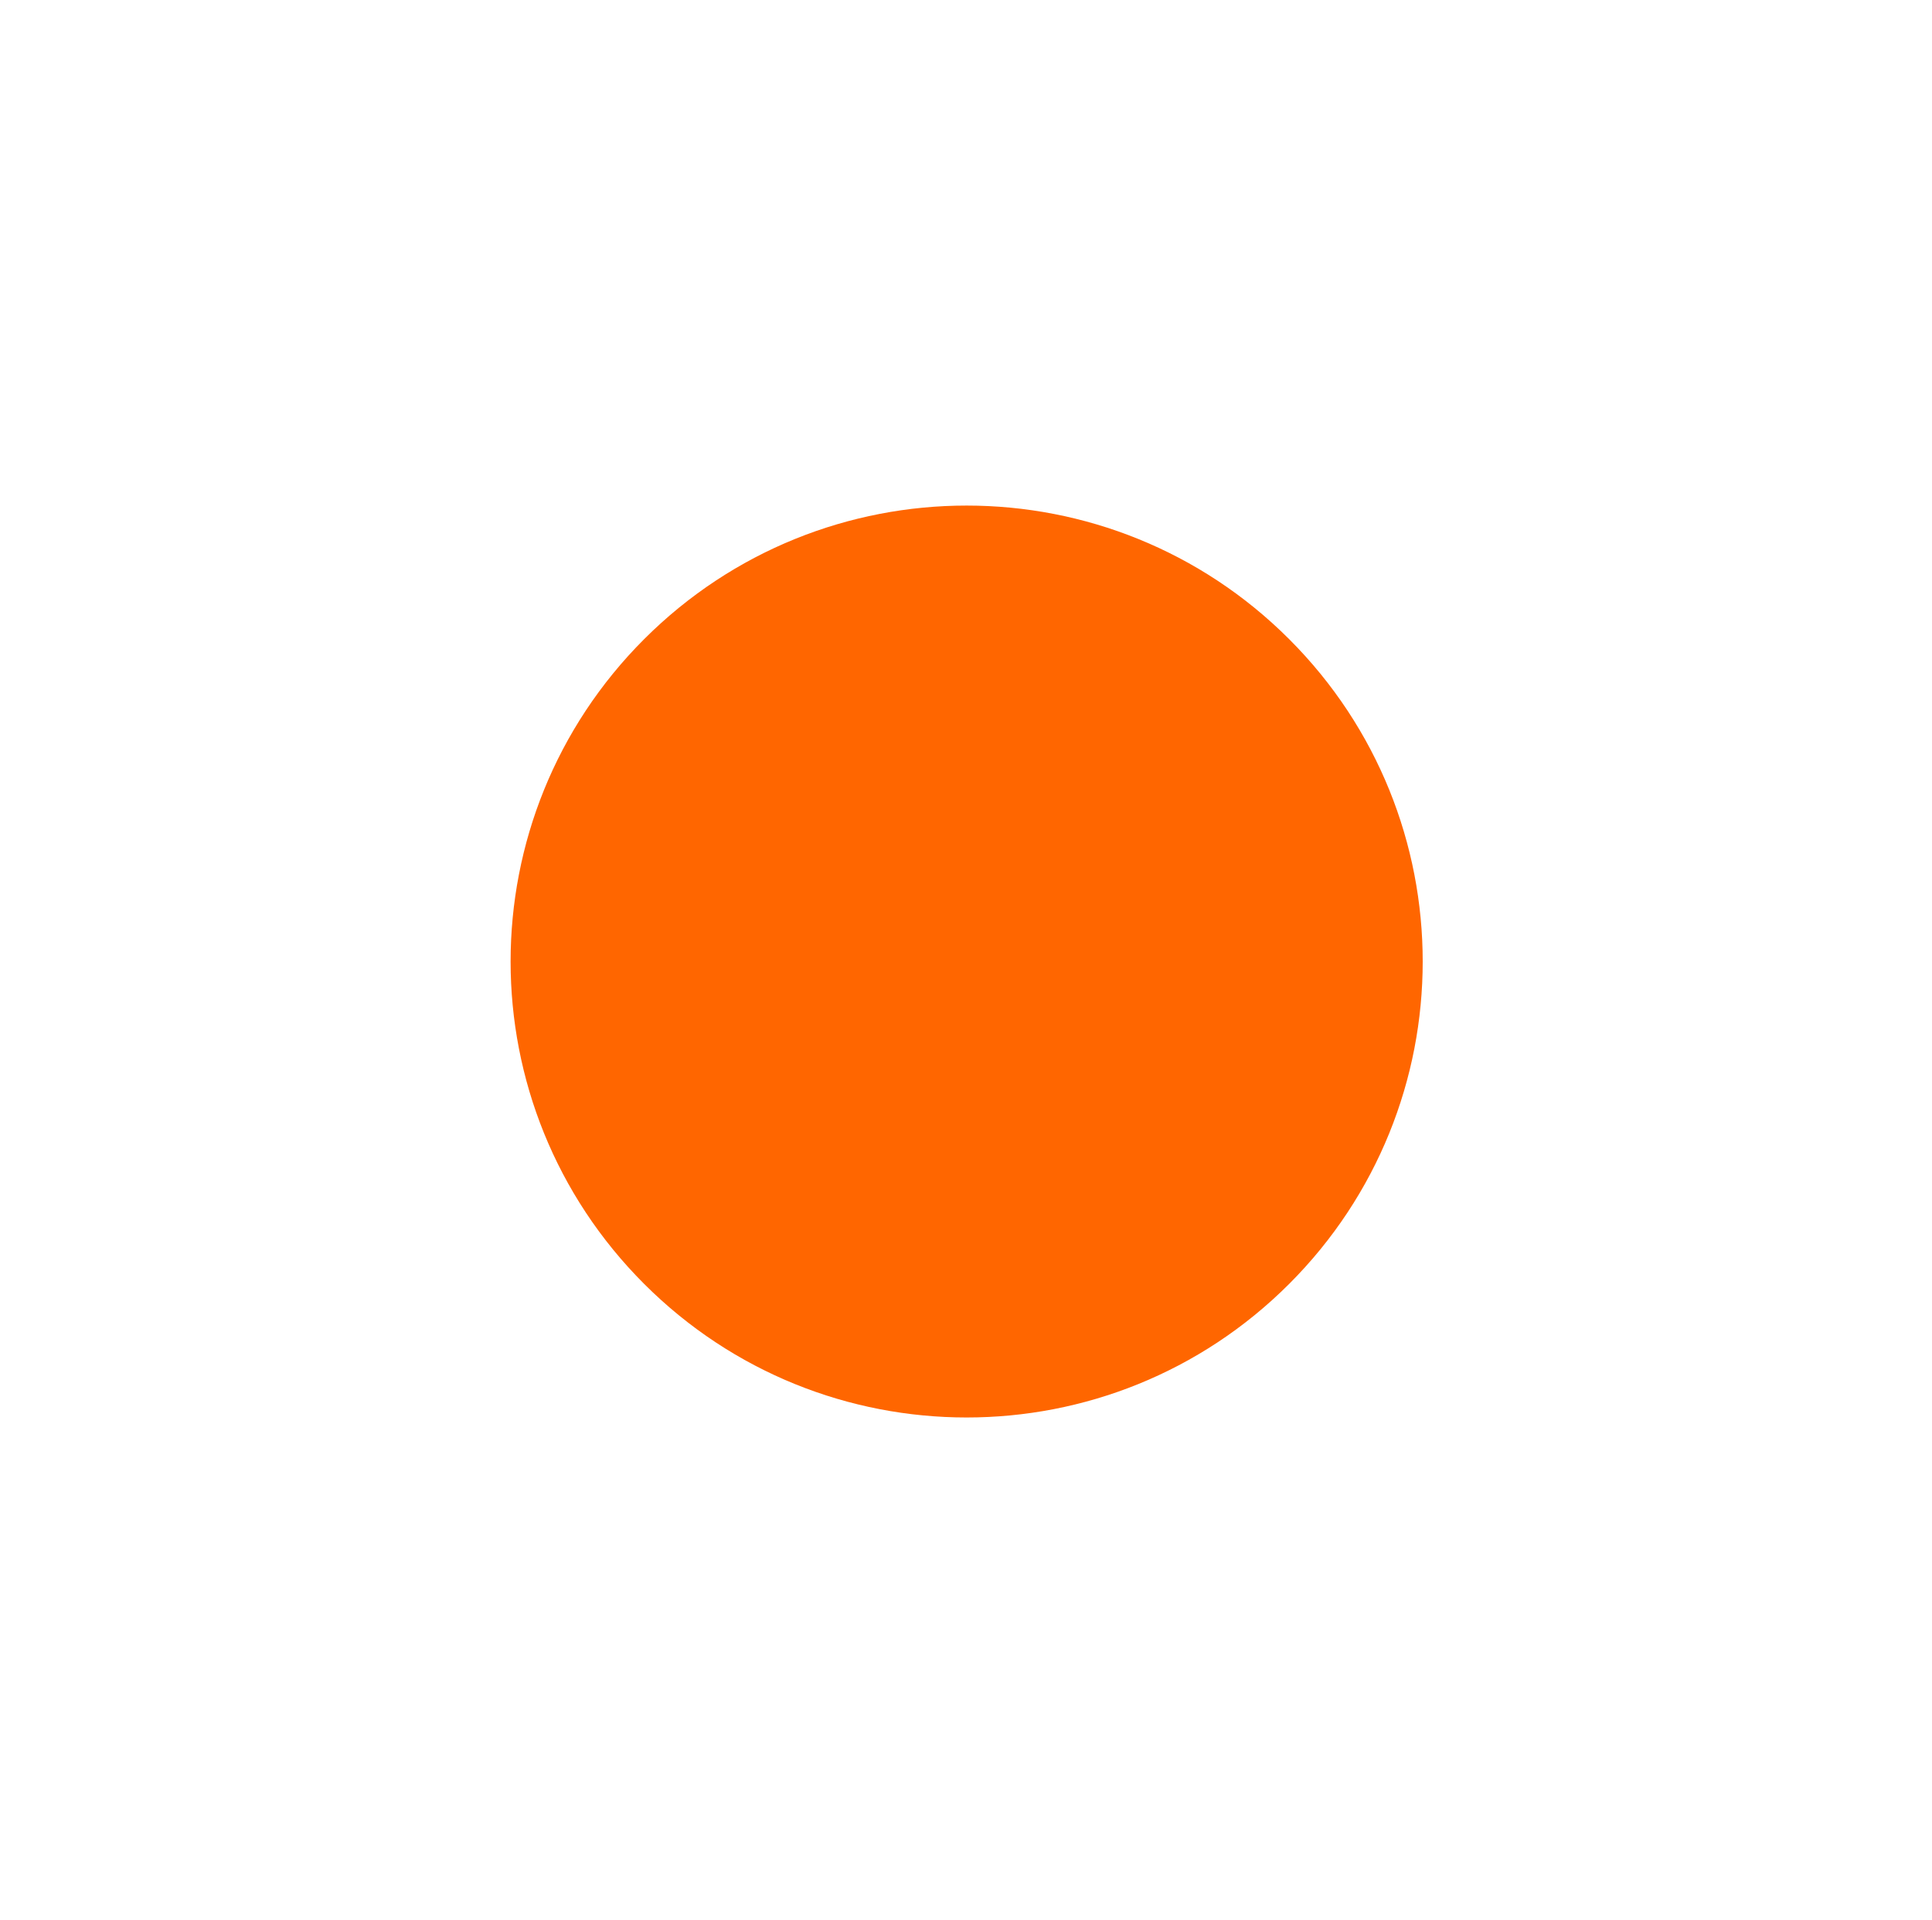
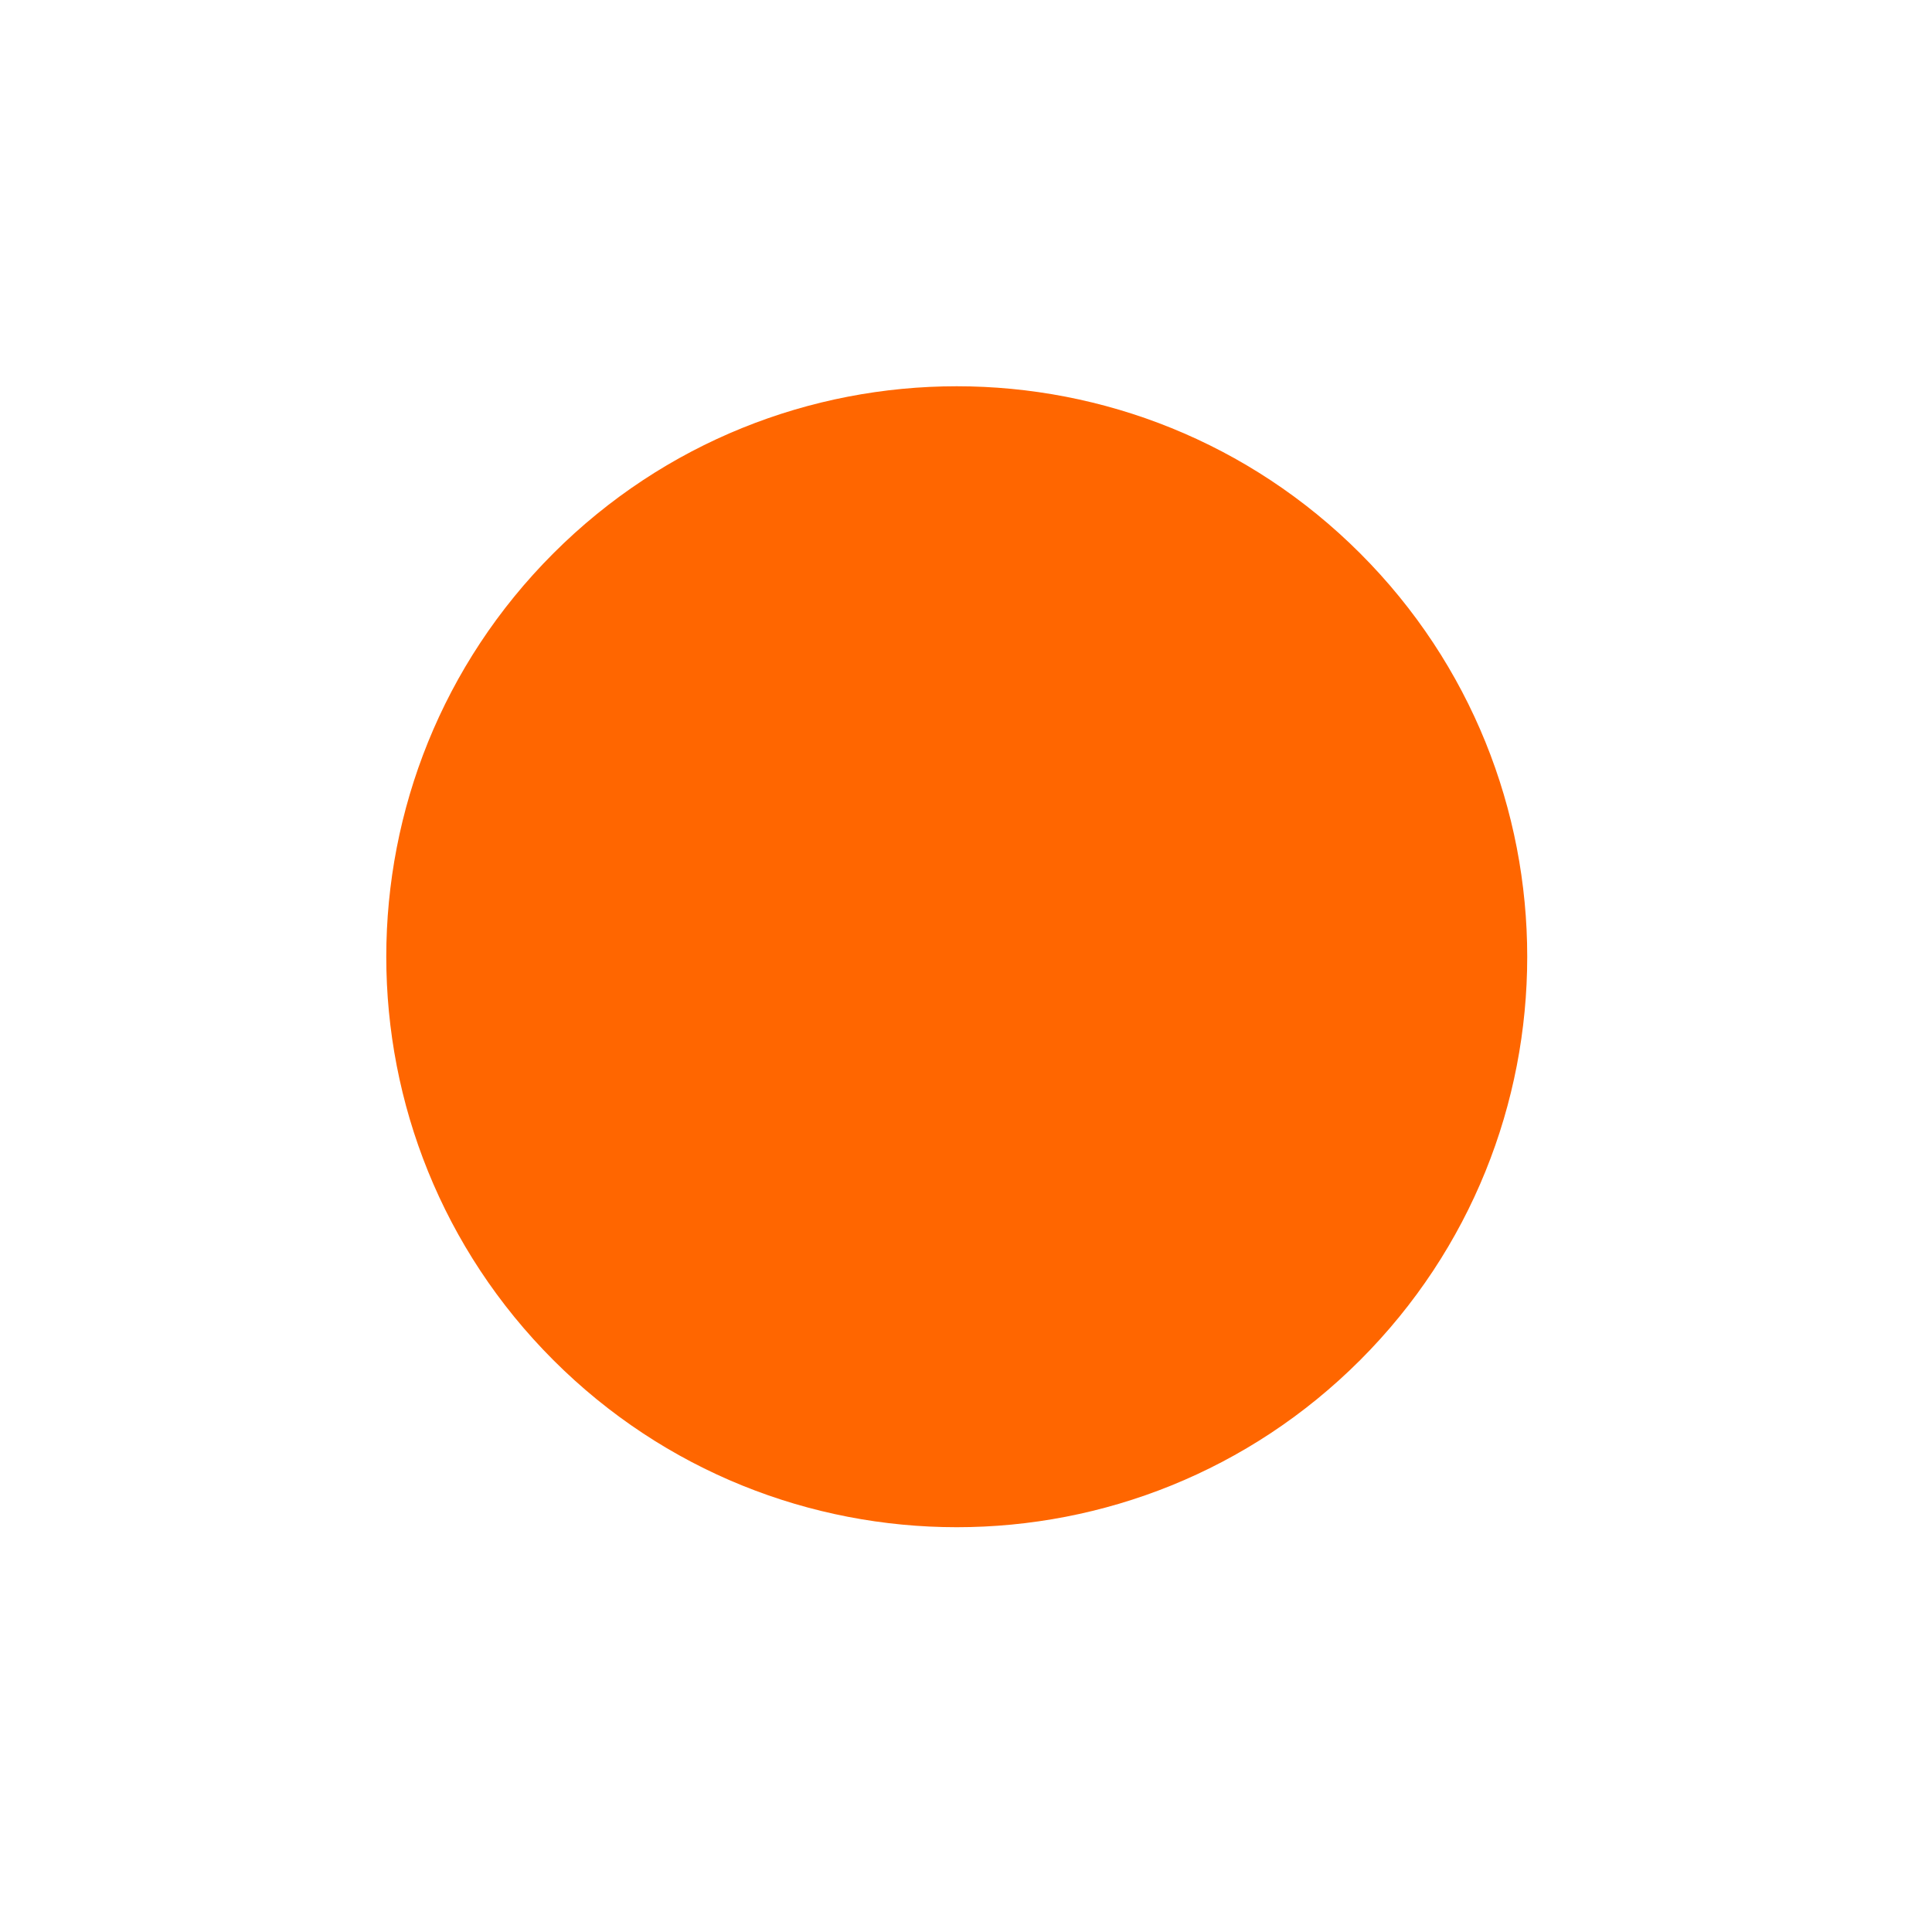
- <svg xmlns="http://www.w3.org/2000/svg" id="svg8" version="1.1" viewBox="0 0 211.817 210.494" height="210.494mm" width="211.817mm">
+ <svg xmlns="http://www.w3.org/2000/svg" id="svg8" version="1.1" viewBox="0 0 42.333 42.333" height="160" width="160">
  <defs id="defs2" />
  <g transform="translate(10.26179,-8.523618)" id="layer1">
-     <circle transform="rotate(-45)" r="48" cy="148.268" cx="-12.902" id="path835" style="fill:#ff6600;fill-opacity:1;stroke:#ff6600;stroke-width:4;stroke-miterlimit:4;stroke-dasharray:none" />
+     <circle transform="matrix(0.7071051,-0.7071084,0.7071051,0.7071084,0,0)" r="12" cy="28.418" cx="-13.283" id="path835" style="fill:#ff6600;fill-opacity:1;stroke:#ff6600;stroke-width:1;stroke-miterlimit:4;stroke-dasharray:none" />
  </g>
</svg>
